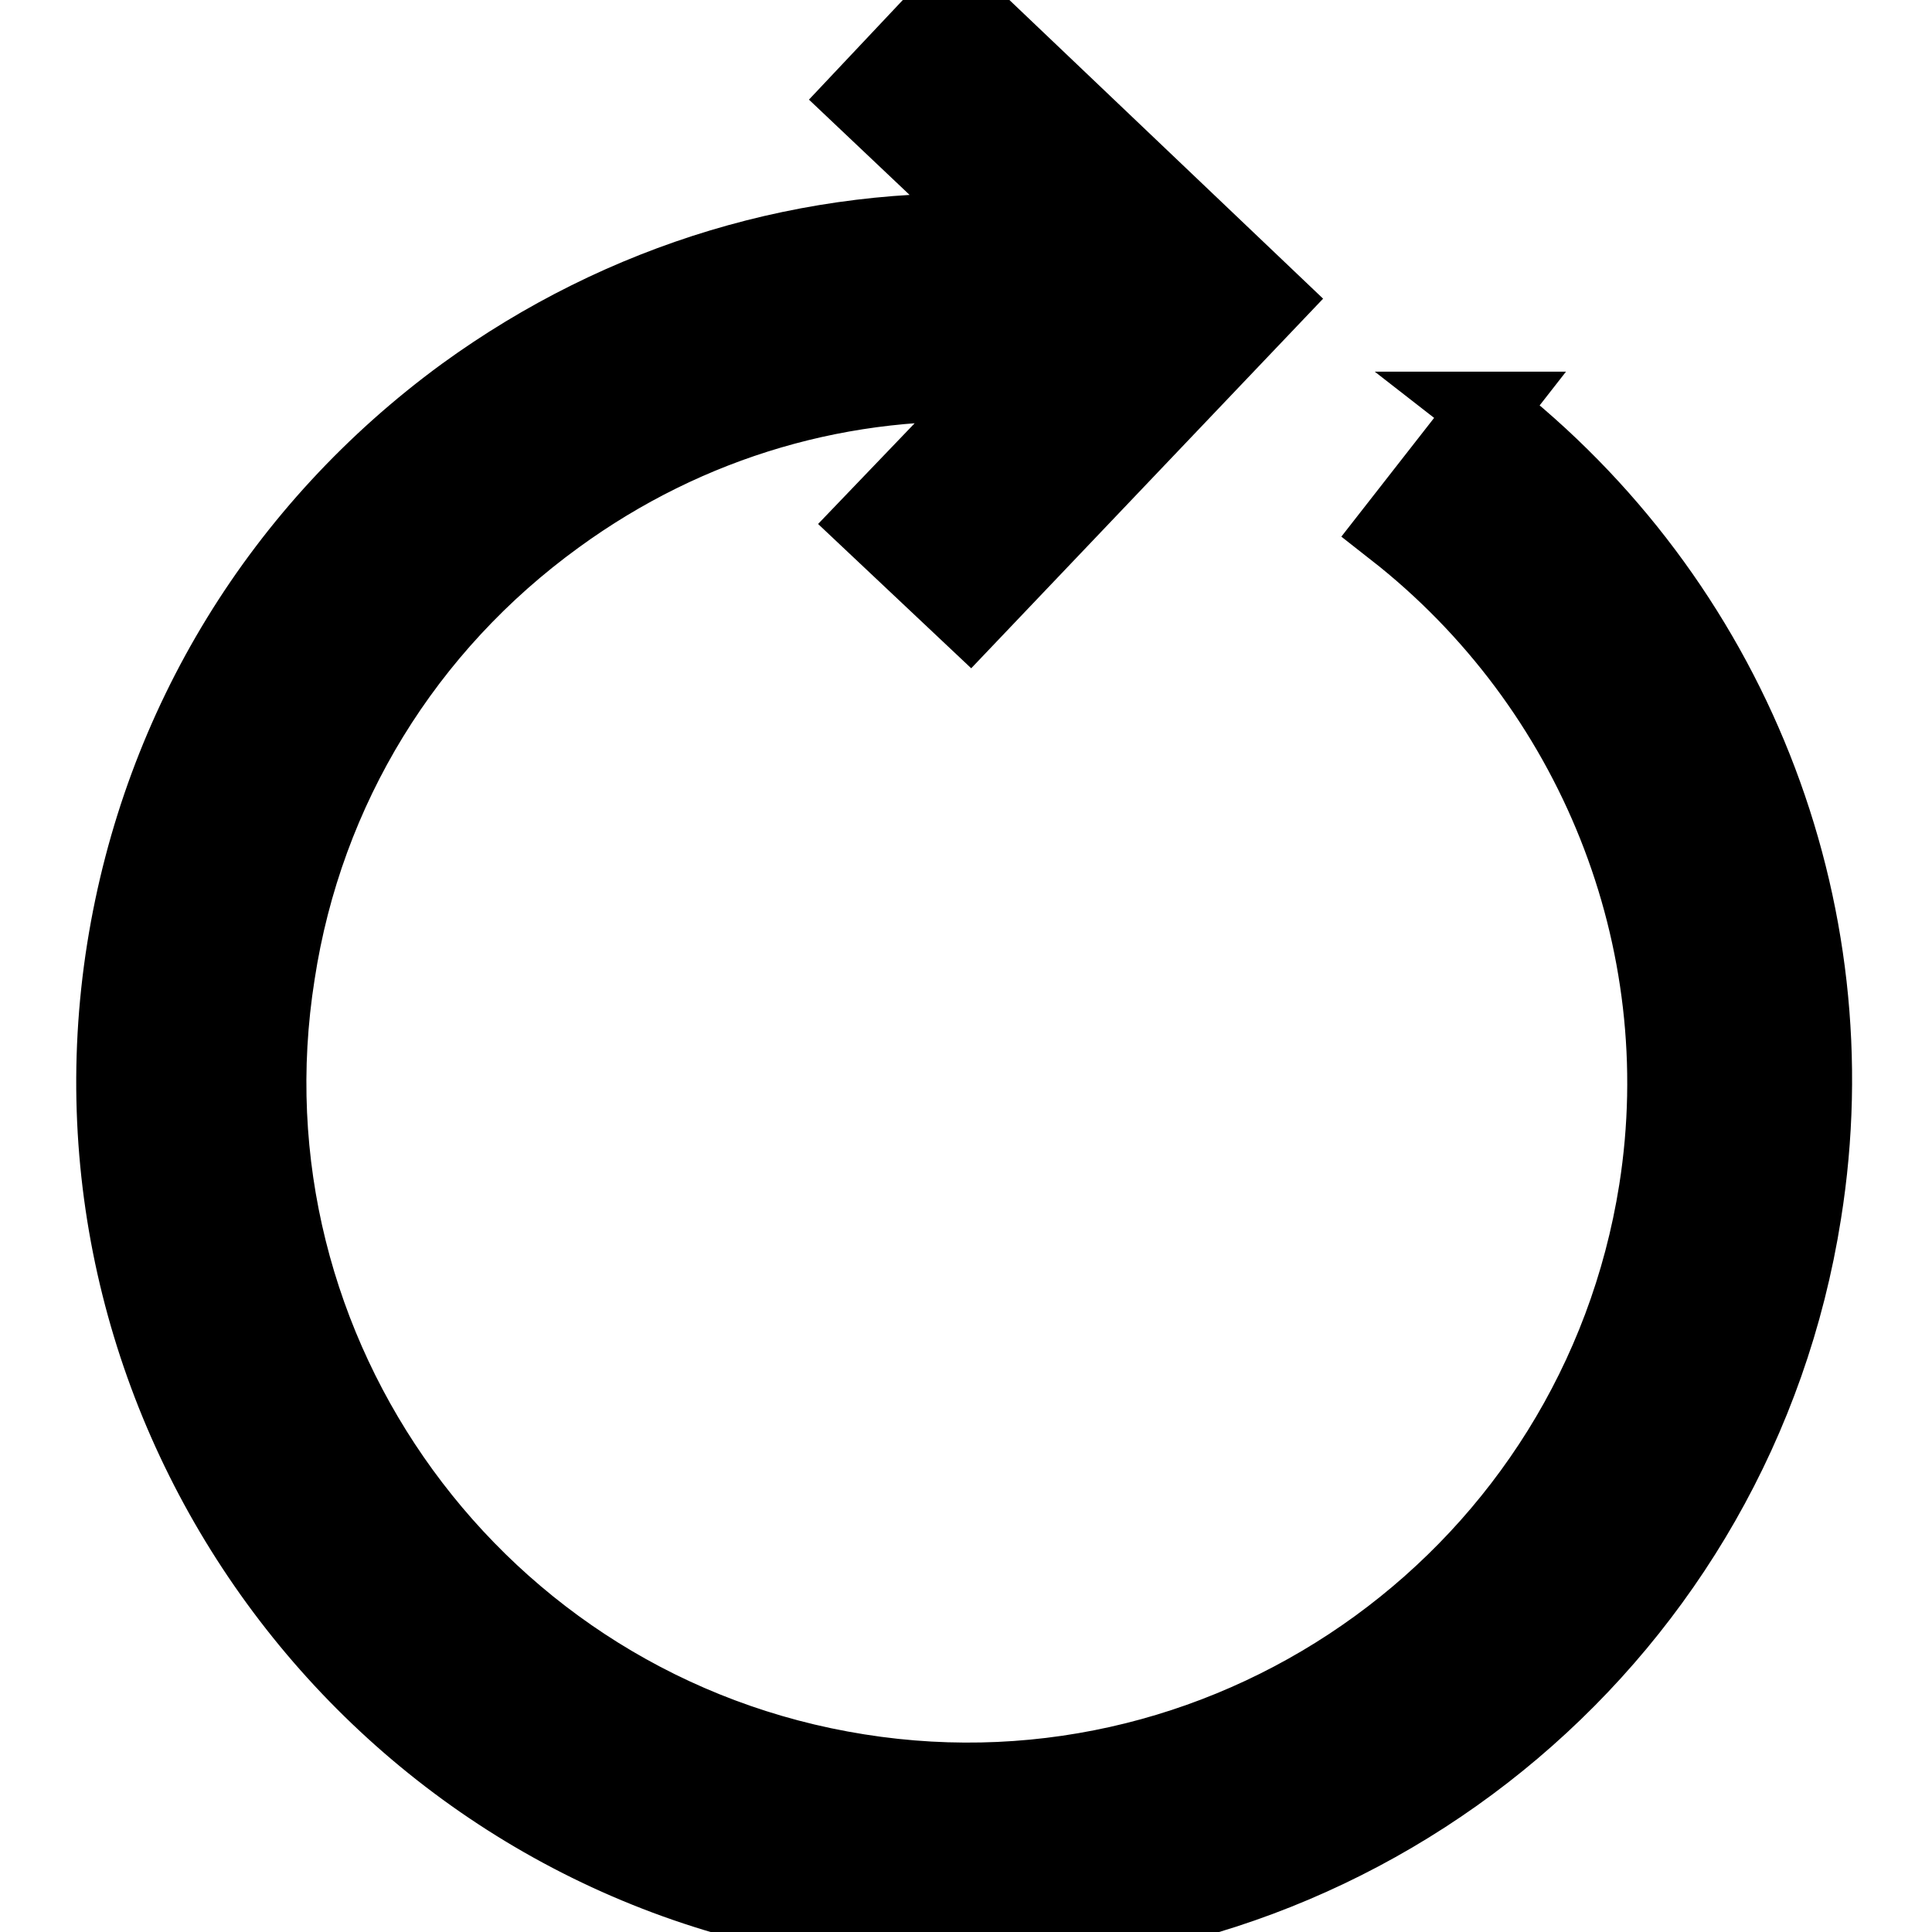
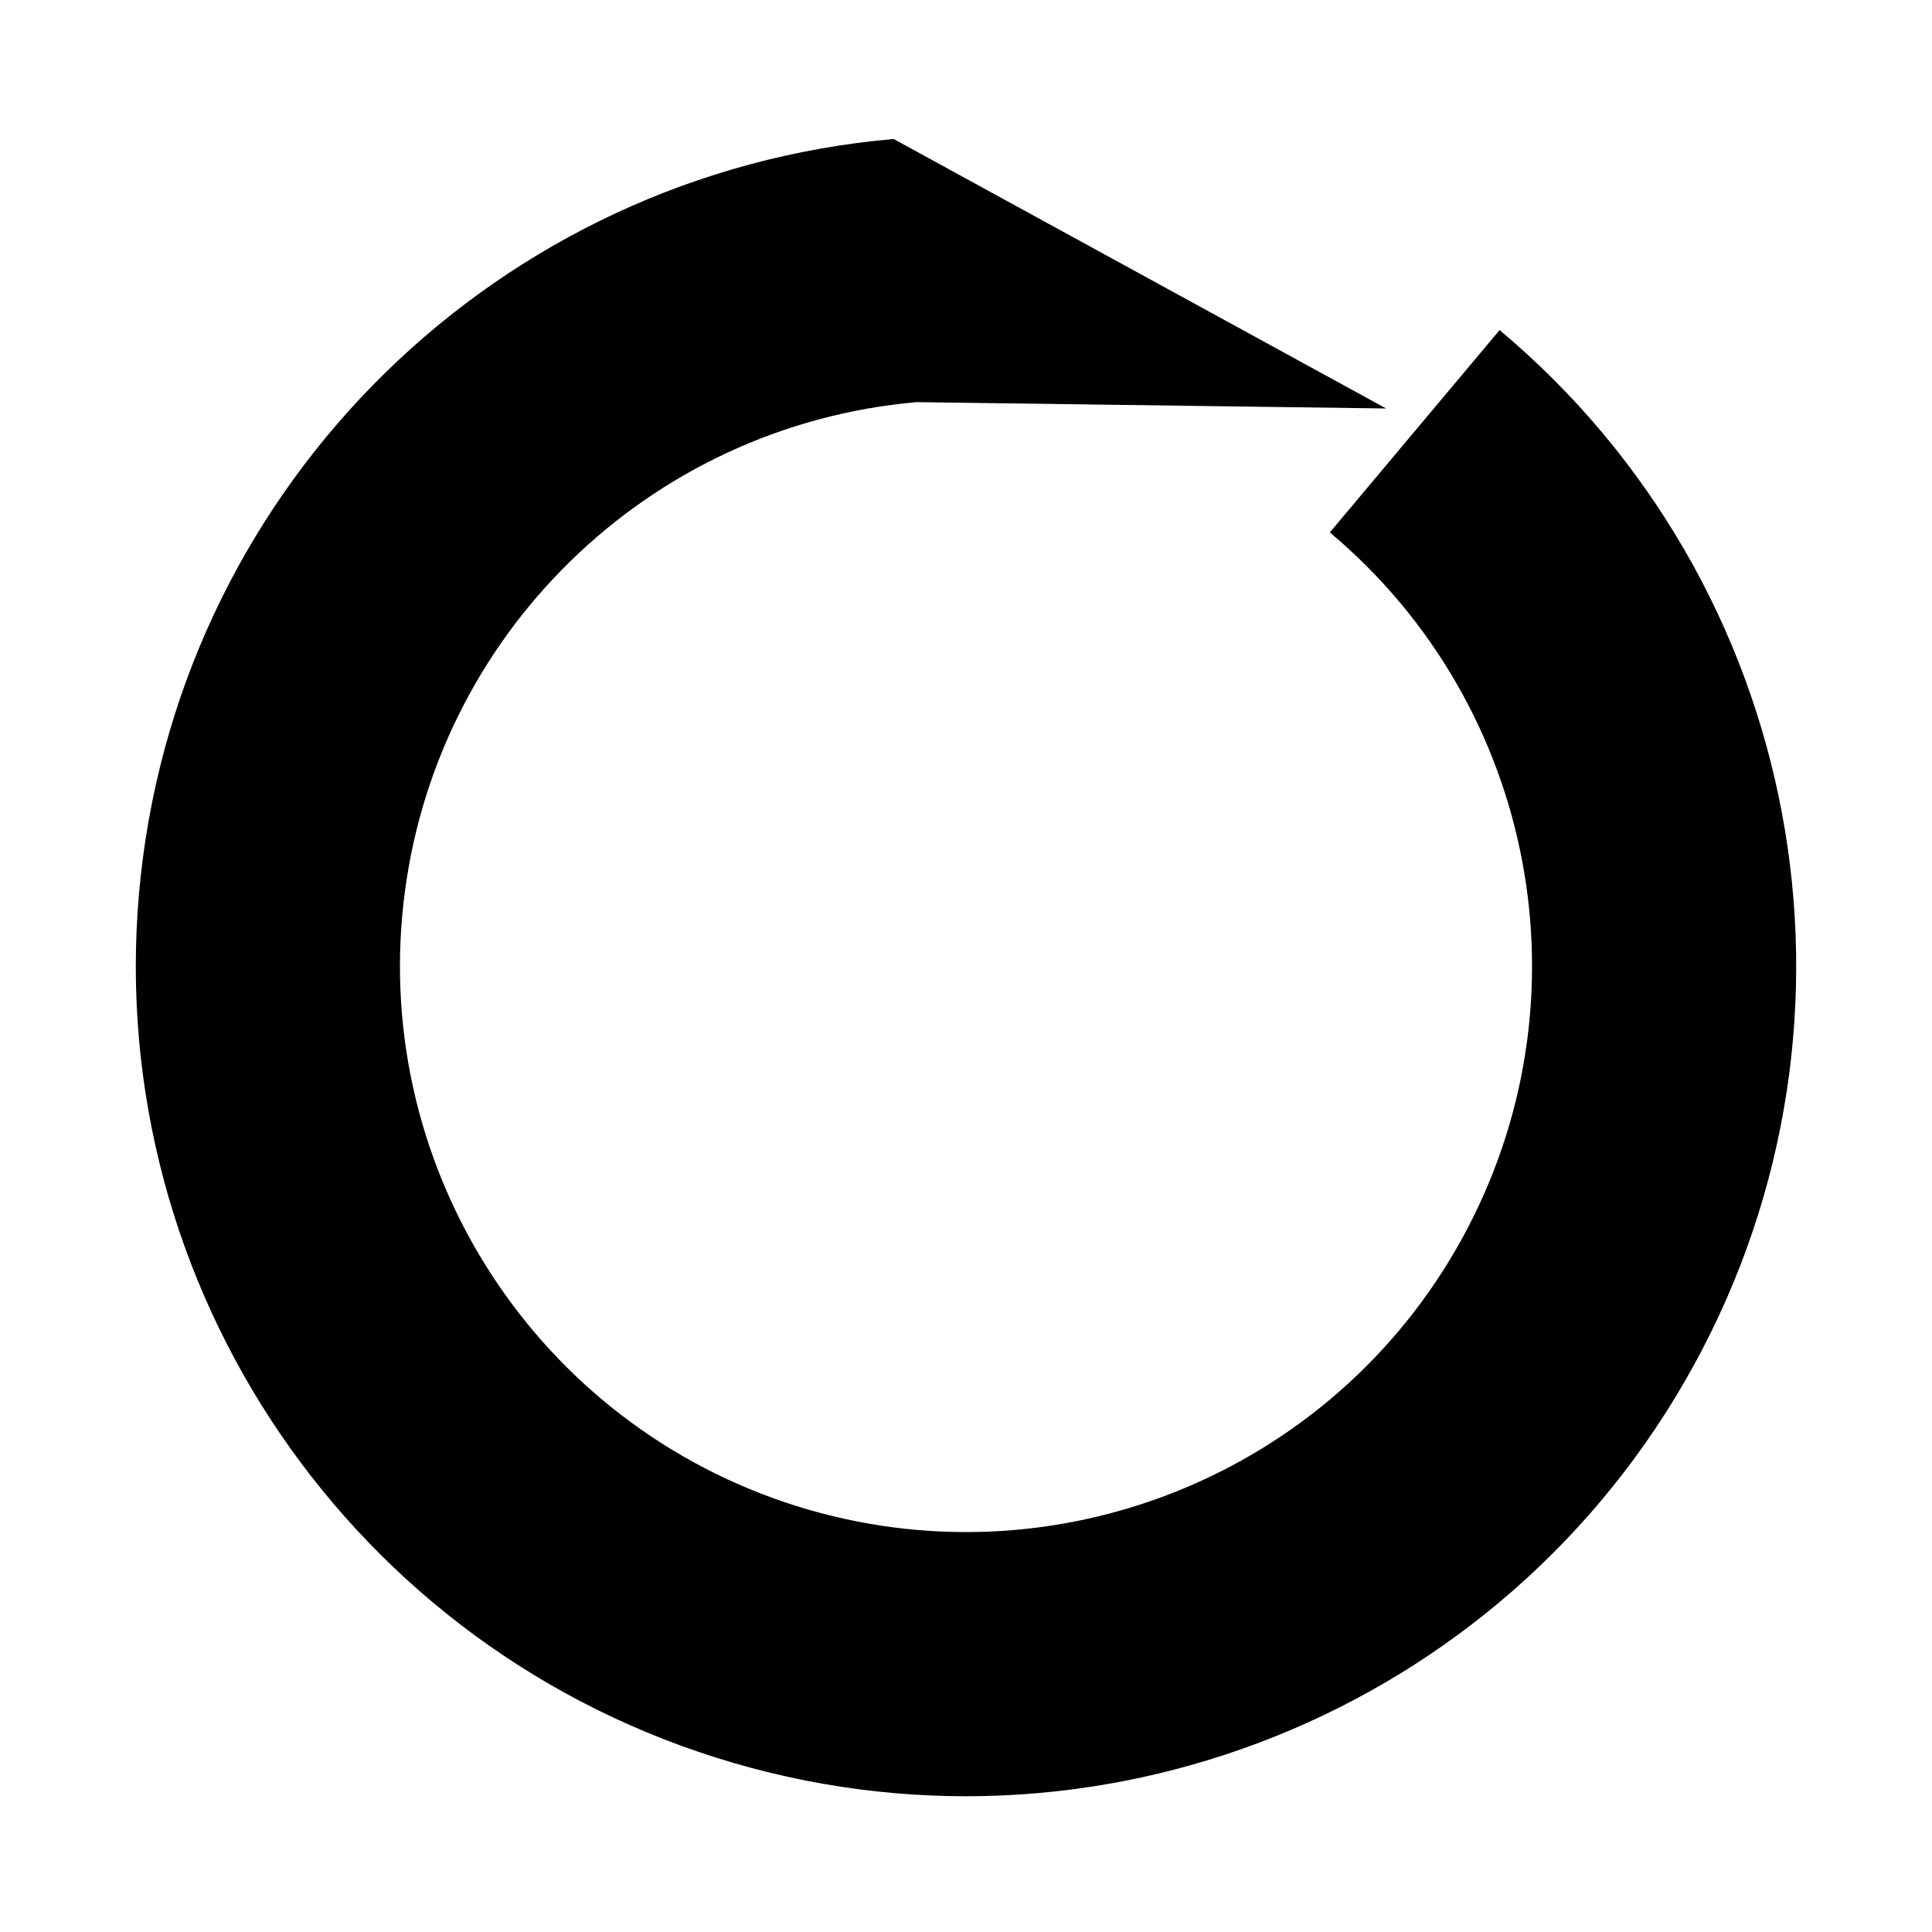
<svg xmlns="http://www.w3.org/2000/svg" version="1.1" width="1024px" height="1024px" viewBox="0 0 1024 1024">
-   <g>
-     <path fill="currentColor" stroke="currentColor" stroke-width="40" d=" M 789 217 L 739 281 c 106 83 160 217 139 350 c -32 202 -222 340 -423 308 c -202 -32 -340 -222 -308 -423 c 15 -98 68 -184 148 -242 c 70 -51 153 -75 238 -70 L 532 204 l -70 73 l 52 49 l 159 -167 L 673 159 l -167 -159 l -49 52 l 75 71 L 532 123 c -102 -5 -202 25 -286 86 c -97 71 -161 175 -180 294 c -39 245 130 477 375 515 c 24 4 47 6 70 6 c 218 0 410 -159 445 -381 c 26 -162 -39 -325 -169 -426 Z   " />
-   </g>
+   <path fill="currentColor" d="M 794.83 174.94 A 440 440 0 1 1 473.65 73.67 L 734.67 216.50 L 485.85 213.14 A 300 300 0 1 0 704.84 282.19 Z" />
</svg>
